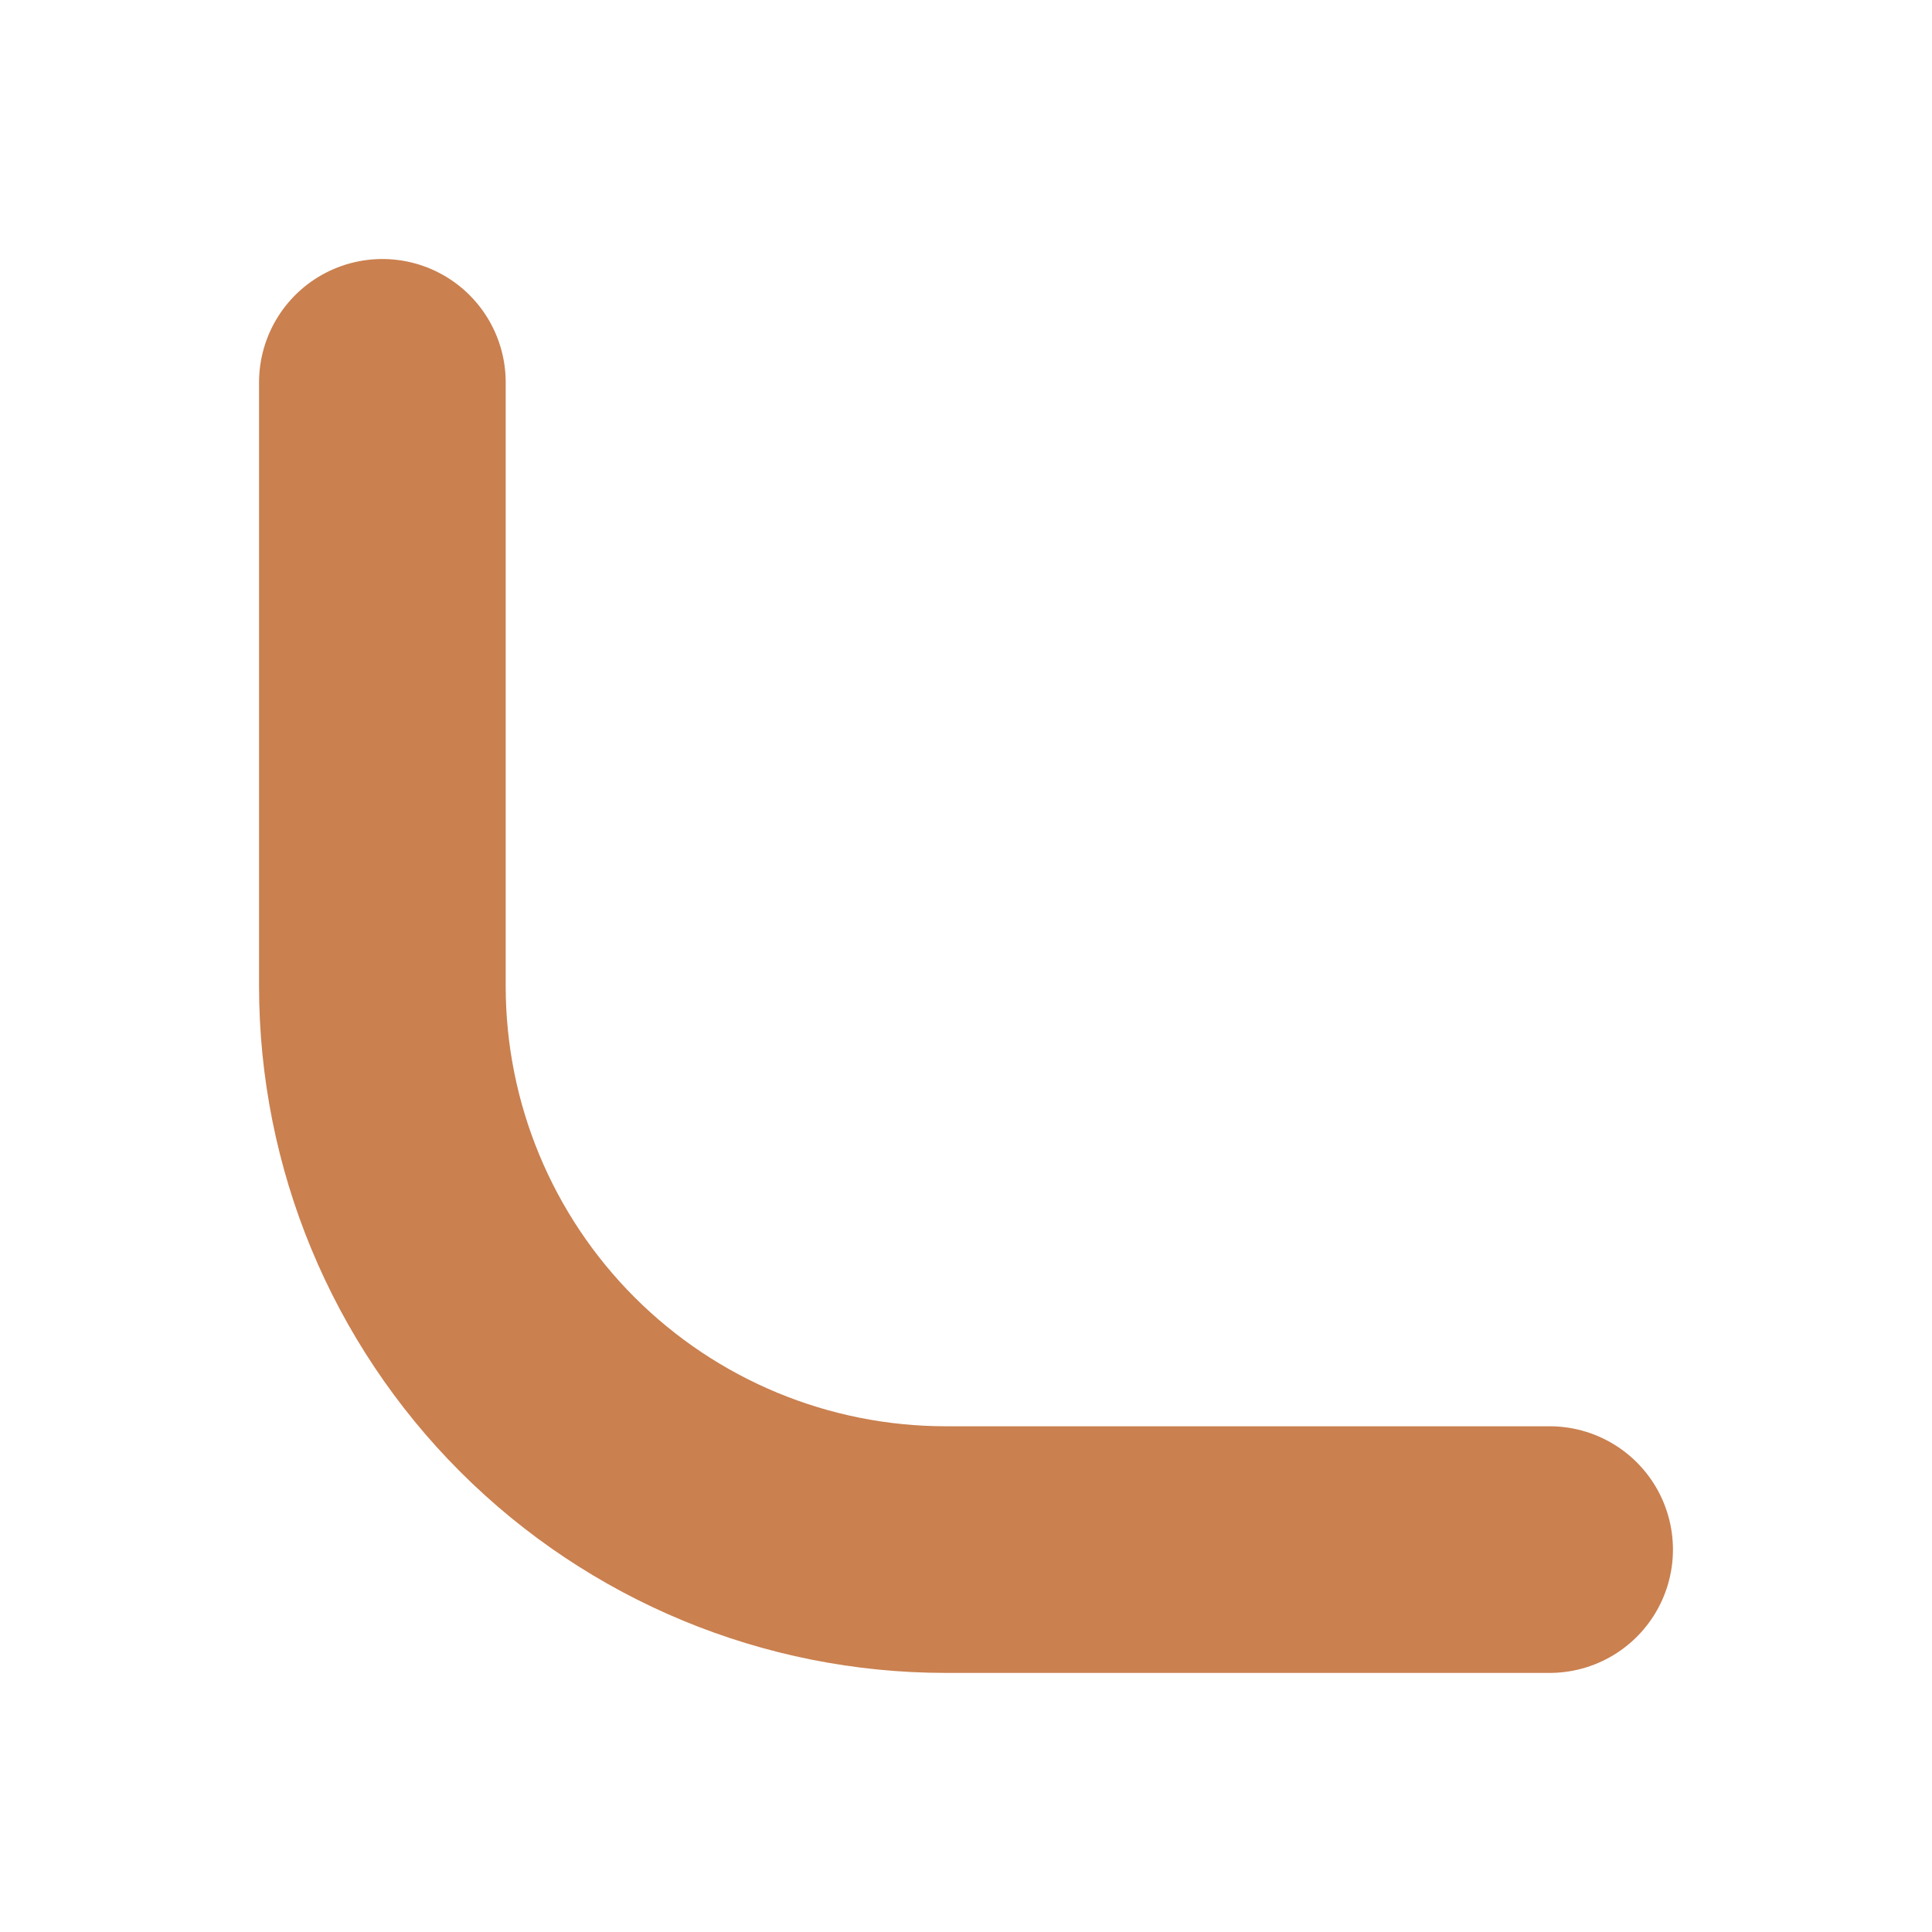
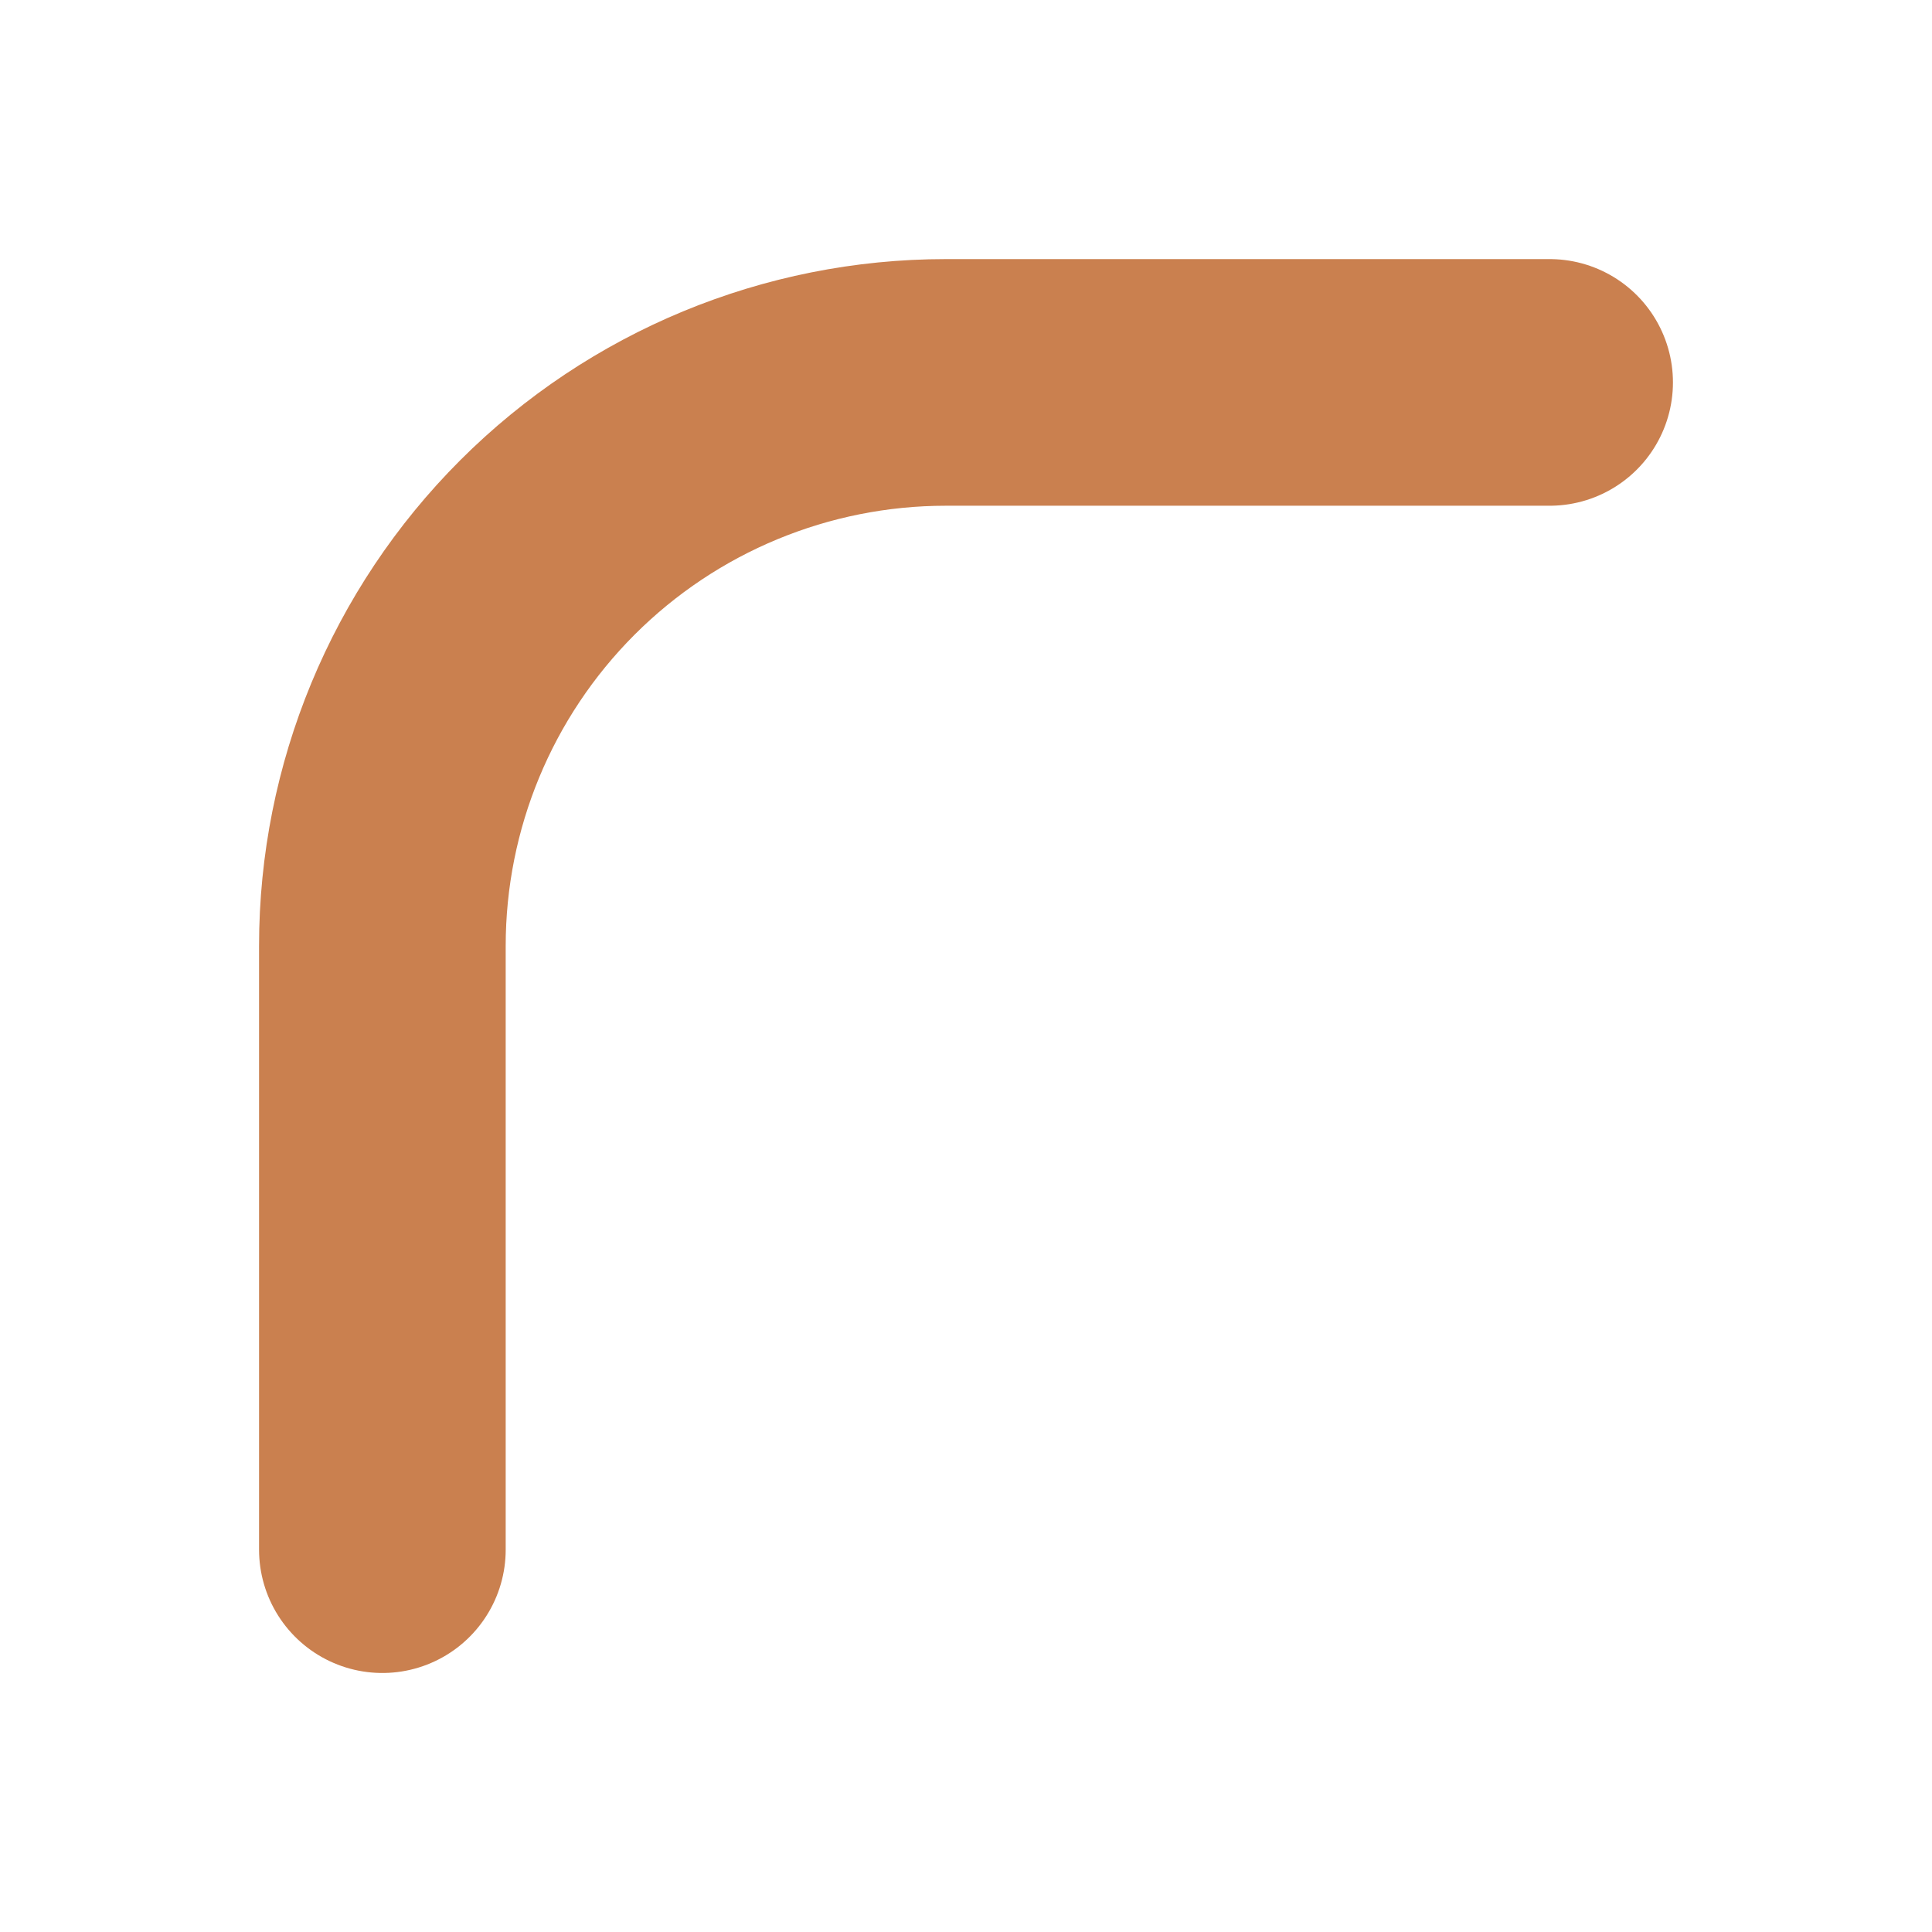
<svg xmlns="http://www.w3.org/2000/svg" width="47" height="47" viewBox="0 0 47 47" fill="none">
-   <path d="M9.302 9.301V23.989C9.302 27.625 10.746 31.111 13.317 33.682C15.888 36.253 19.375 37.697 23.011 37.697H37.698" stroke="#CA804F" stroke-width="6" stroke-linecap="round" stroke-linejoin="round" />
+   <path d="M37.698 9.303H23.011C19.375 9.303 15.888 10.747 13.317 13.318C10.746 15.889 9.302 19.375 9.302 23.011V37.699" stroke="#CA804F" stroke-width="6" stroke-linecap="round" stroke-linejoin="round" />
</svg>
